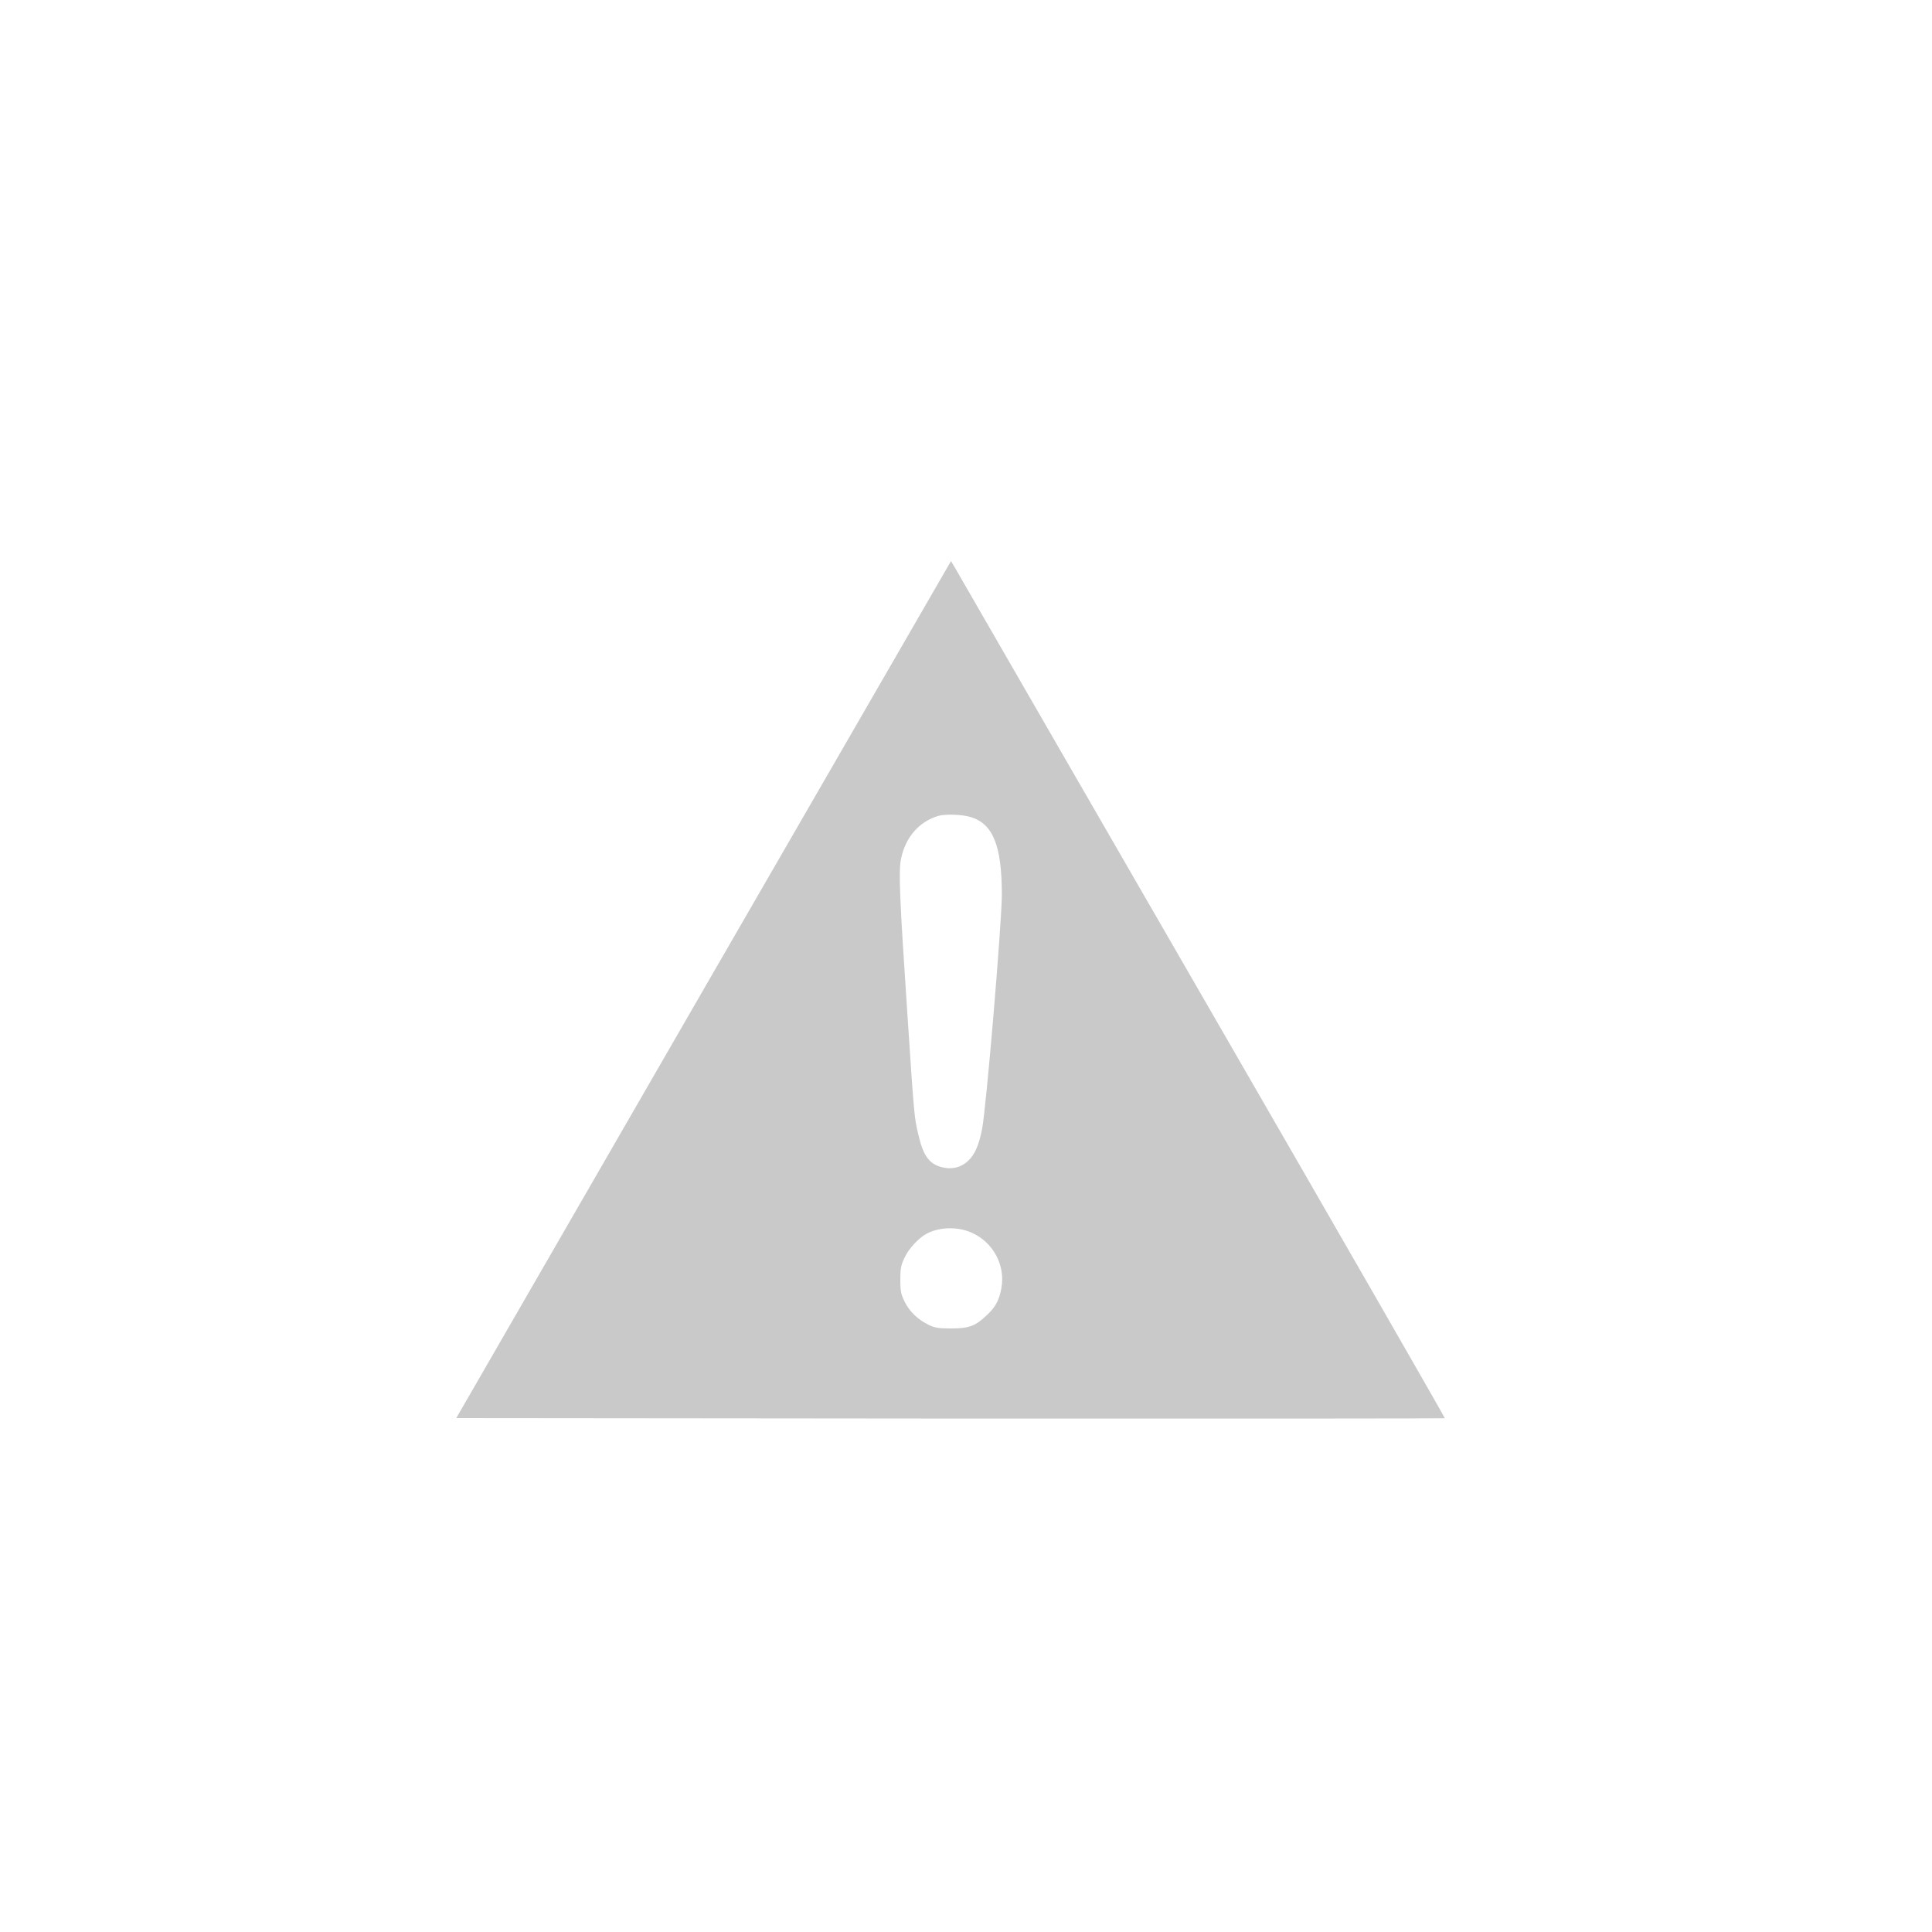
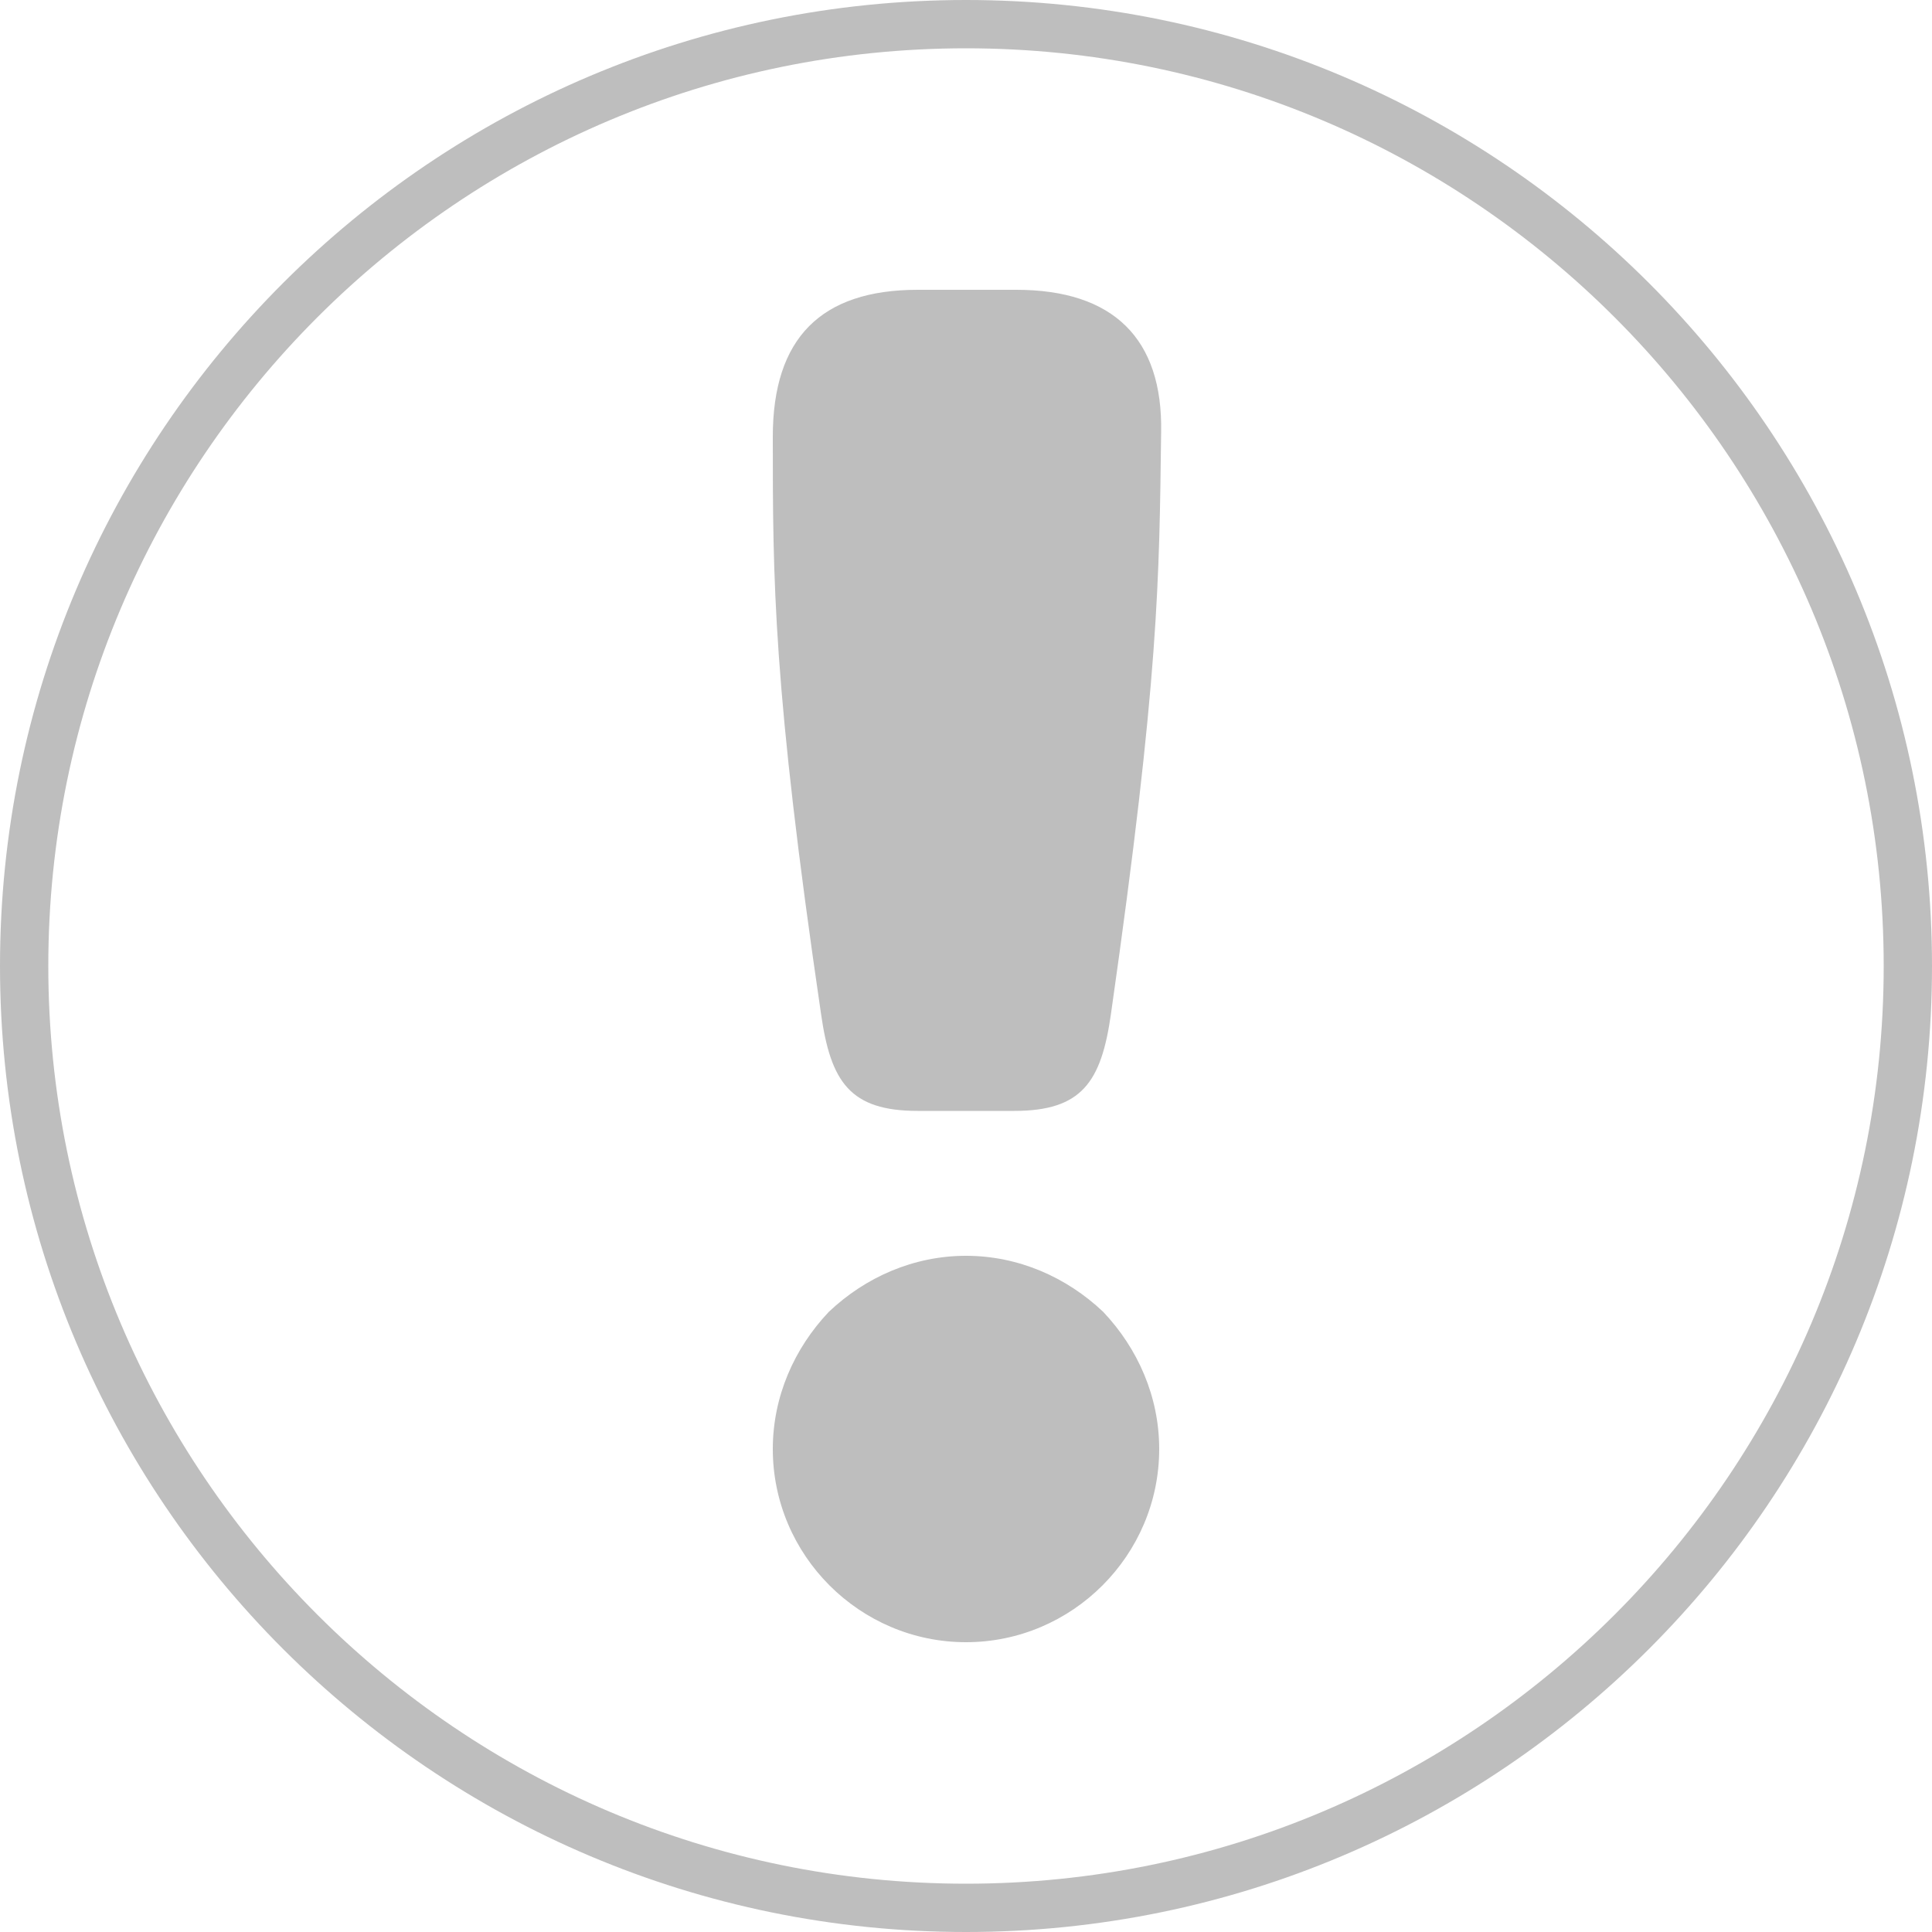
- <svg xmlns="http://www.w3.org/2000/svg" version="1.0" width="1250pt" height="1250pt" viewBox="0 0 1250 1250" preserveAspectRatio="xMidYMid meet">
-   <g transform="translate(0,1250) scale(0.1,-0.1)" fill="#c9c9c9" stroke="none">
-     <path d="M4552 6098 l-1600 -2773 3195 -3 c1758 -1 3198 0 3201 2 2 3 -706     1235 -1574 2738 -868 1503 -1587 2750 -1599 2771 l-22 37 -1601 -2772z m1727     1116 c146 -43 203 -186 203 -504 -1 -187 -101 -1379 -128 -1515 -21 -107 -48     -168 -94 -209 -46 -42 -110 -55 -173 -36 -78 23 -115 76 -146 212 -26 111 -26     109 -71 788 -50 747 -57 916 -40 995 29 138 115 238 240 276 43 13 154 10 209     -7z m7 -2689 c140 -62 220 -211 193 -359 -14 -77 -37 -121 -91 -172 -75 -73     -118 -89 -233 -89 -84 0 -107 4 -146 23 -72 35 -125 87 -156 150 -24 49 -28     69 -28 142 0 71 4 94 27 142 27 59 91 128 143 156 83 44 201 47 291 7z" />
+ <svg xmlns="http://www.w3.org/2000/svg" width="24" height="24" viewBox="0 0 1000 1000">
+   <g fill="#bebebe">
+     <path d="M 500 0C 224 0 0 224 0 500C 0 776 224 1000 500 1000C     776 1000 1000 776 1000 500C 1000 224 776 0 500 0C 500 0 500 0     500 0M 500 25C 762 25 975 238 975 500C 975 762 762 975 500 975C     238 975 25 762 25 500C 25 238 238 25 500 25C 500 25 500 25 500     25M 526 150C 576 150 602 175 601 224C 600 300 600 350 575 525C     570 560 560 575 525 575C 525 575 475 575 475 575C 440 575 430     560 425 525C 400 355 400 300 400 226C 400 175 425 150 475 150M     500 650C 527 650 552 661 571 679C 589 698 600 723 600 750C 600     805 555 850 500 850C 445 850 400 805 400 750C 400 723 411 698     429 679C 448 661 473 650 500 650C 500 650 500 650 500 650" />
  </g>
</svg>
